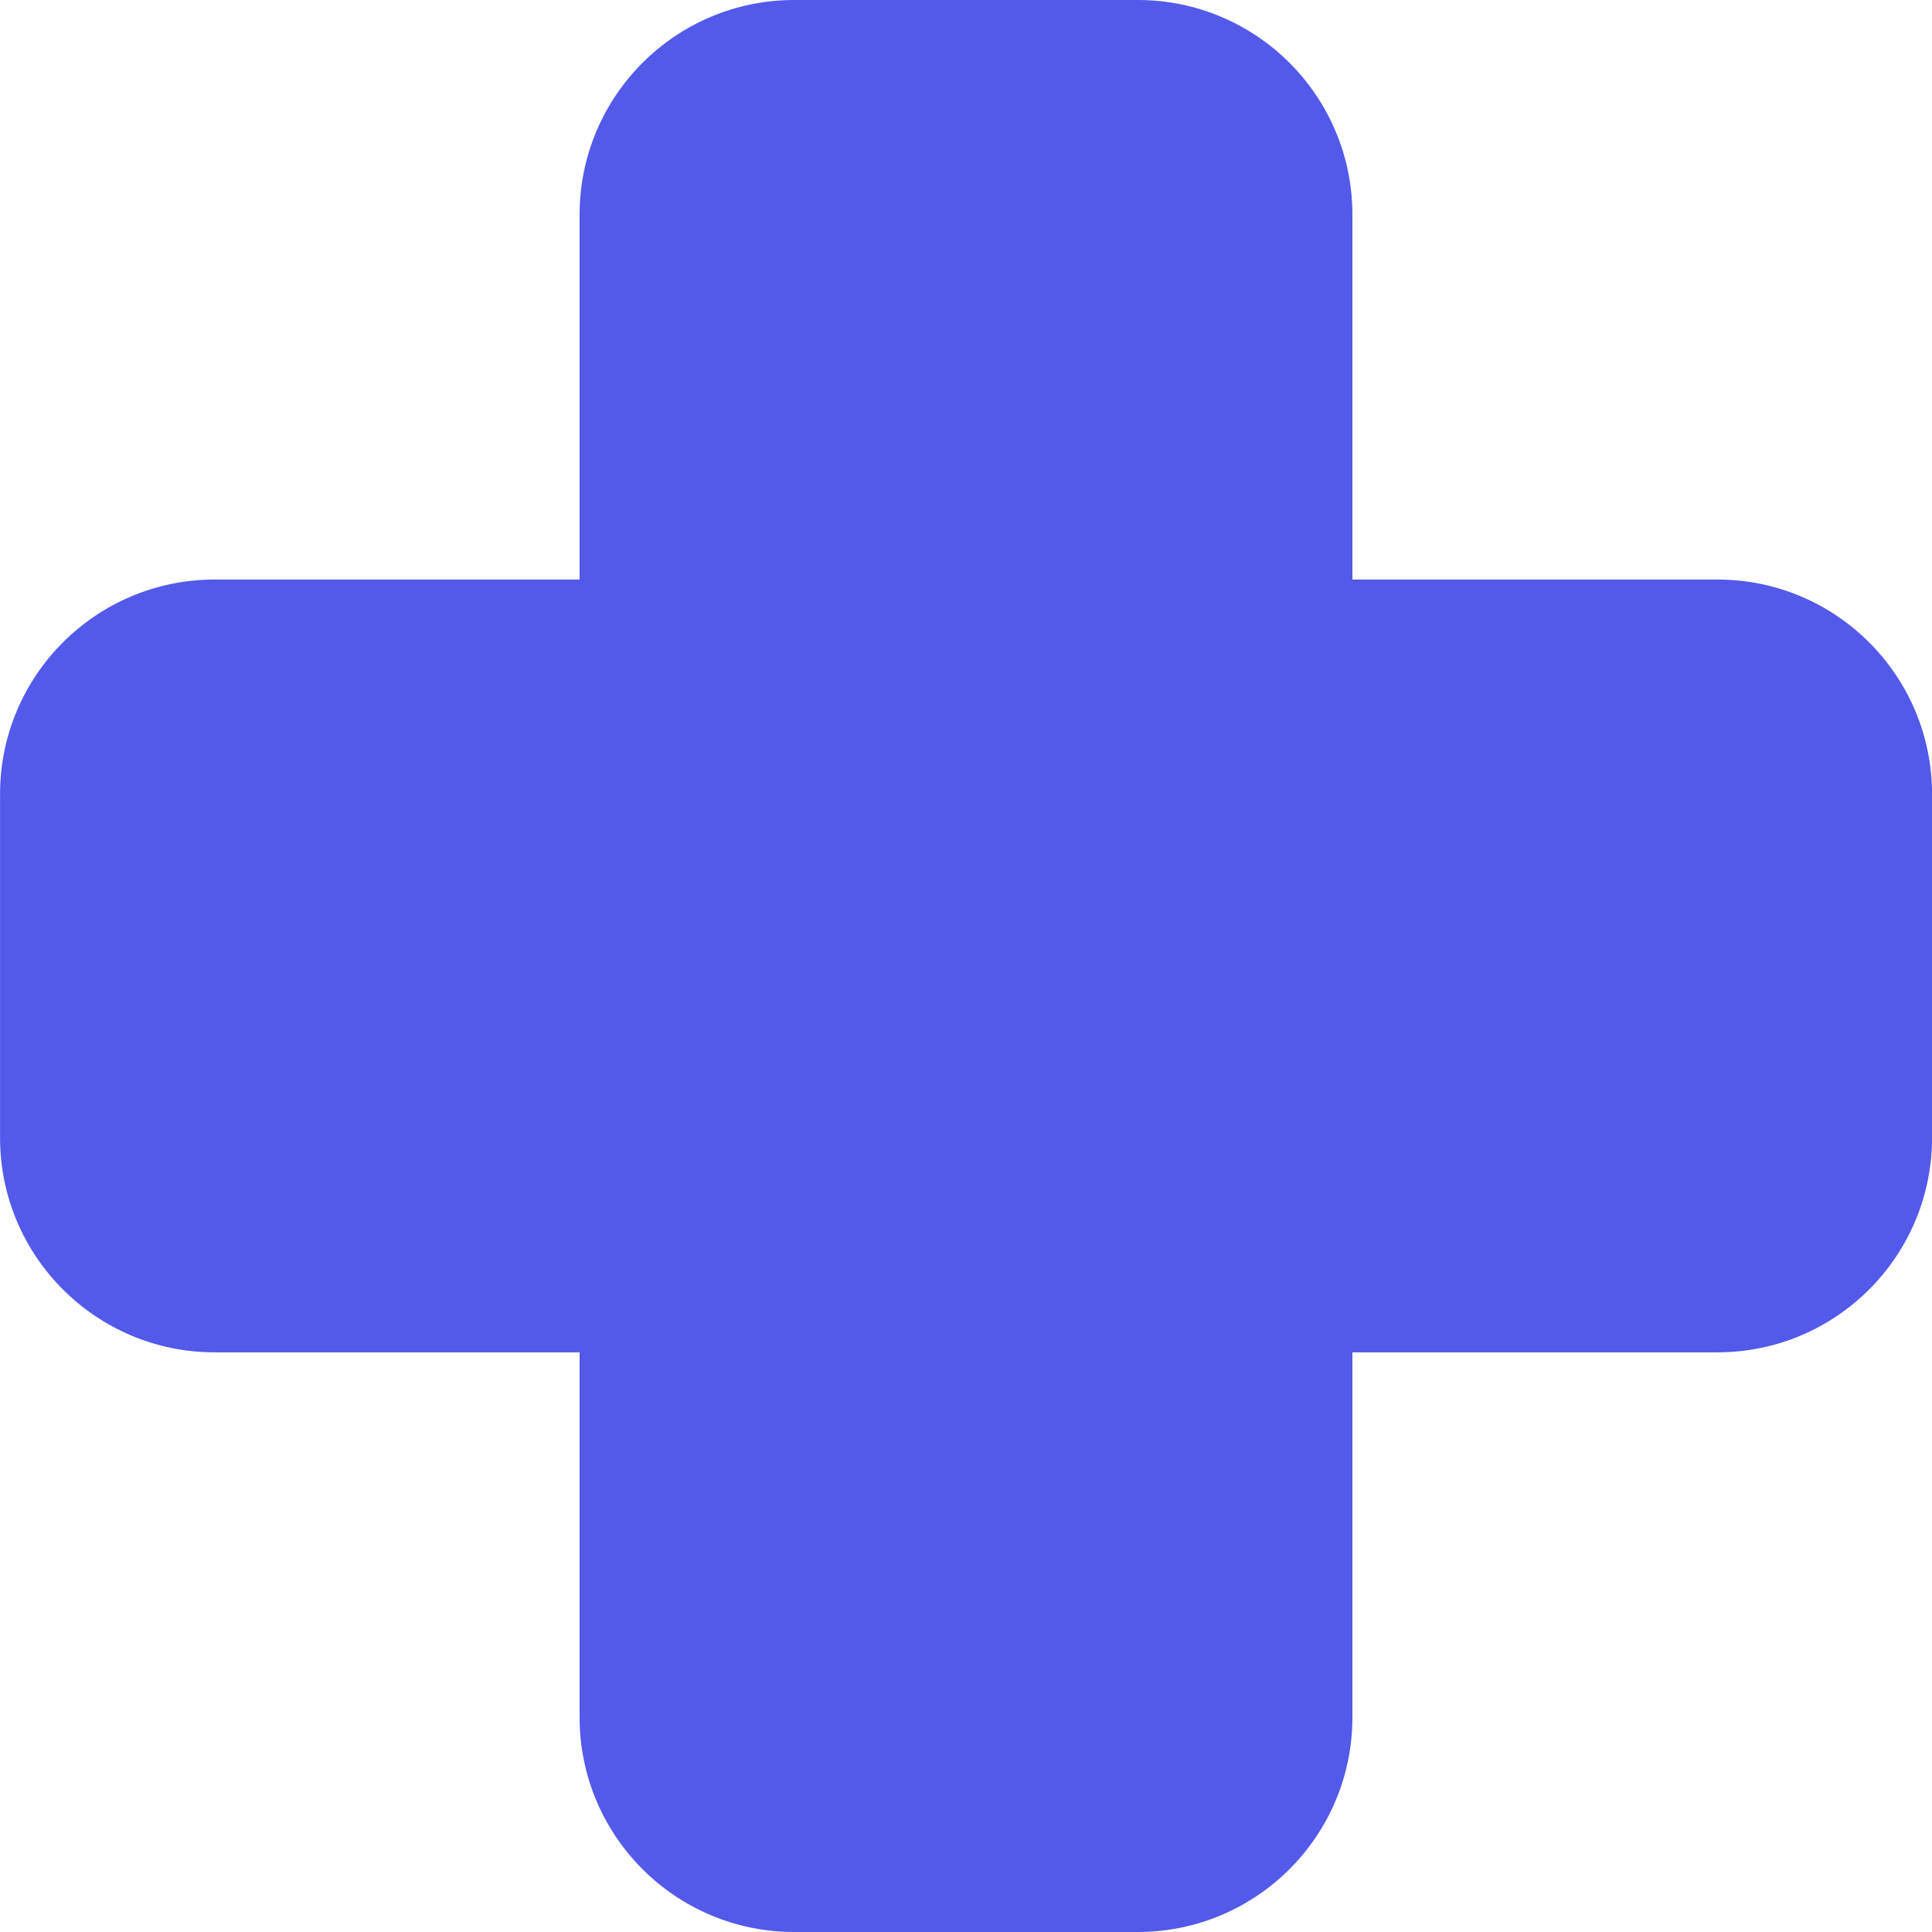
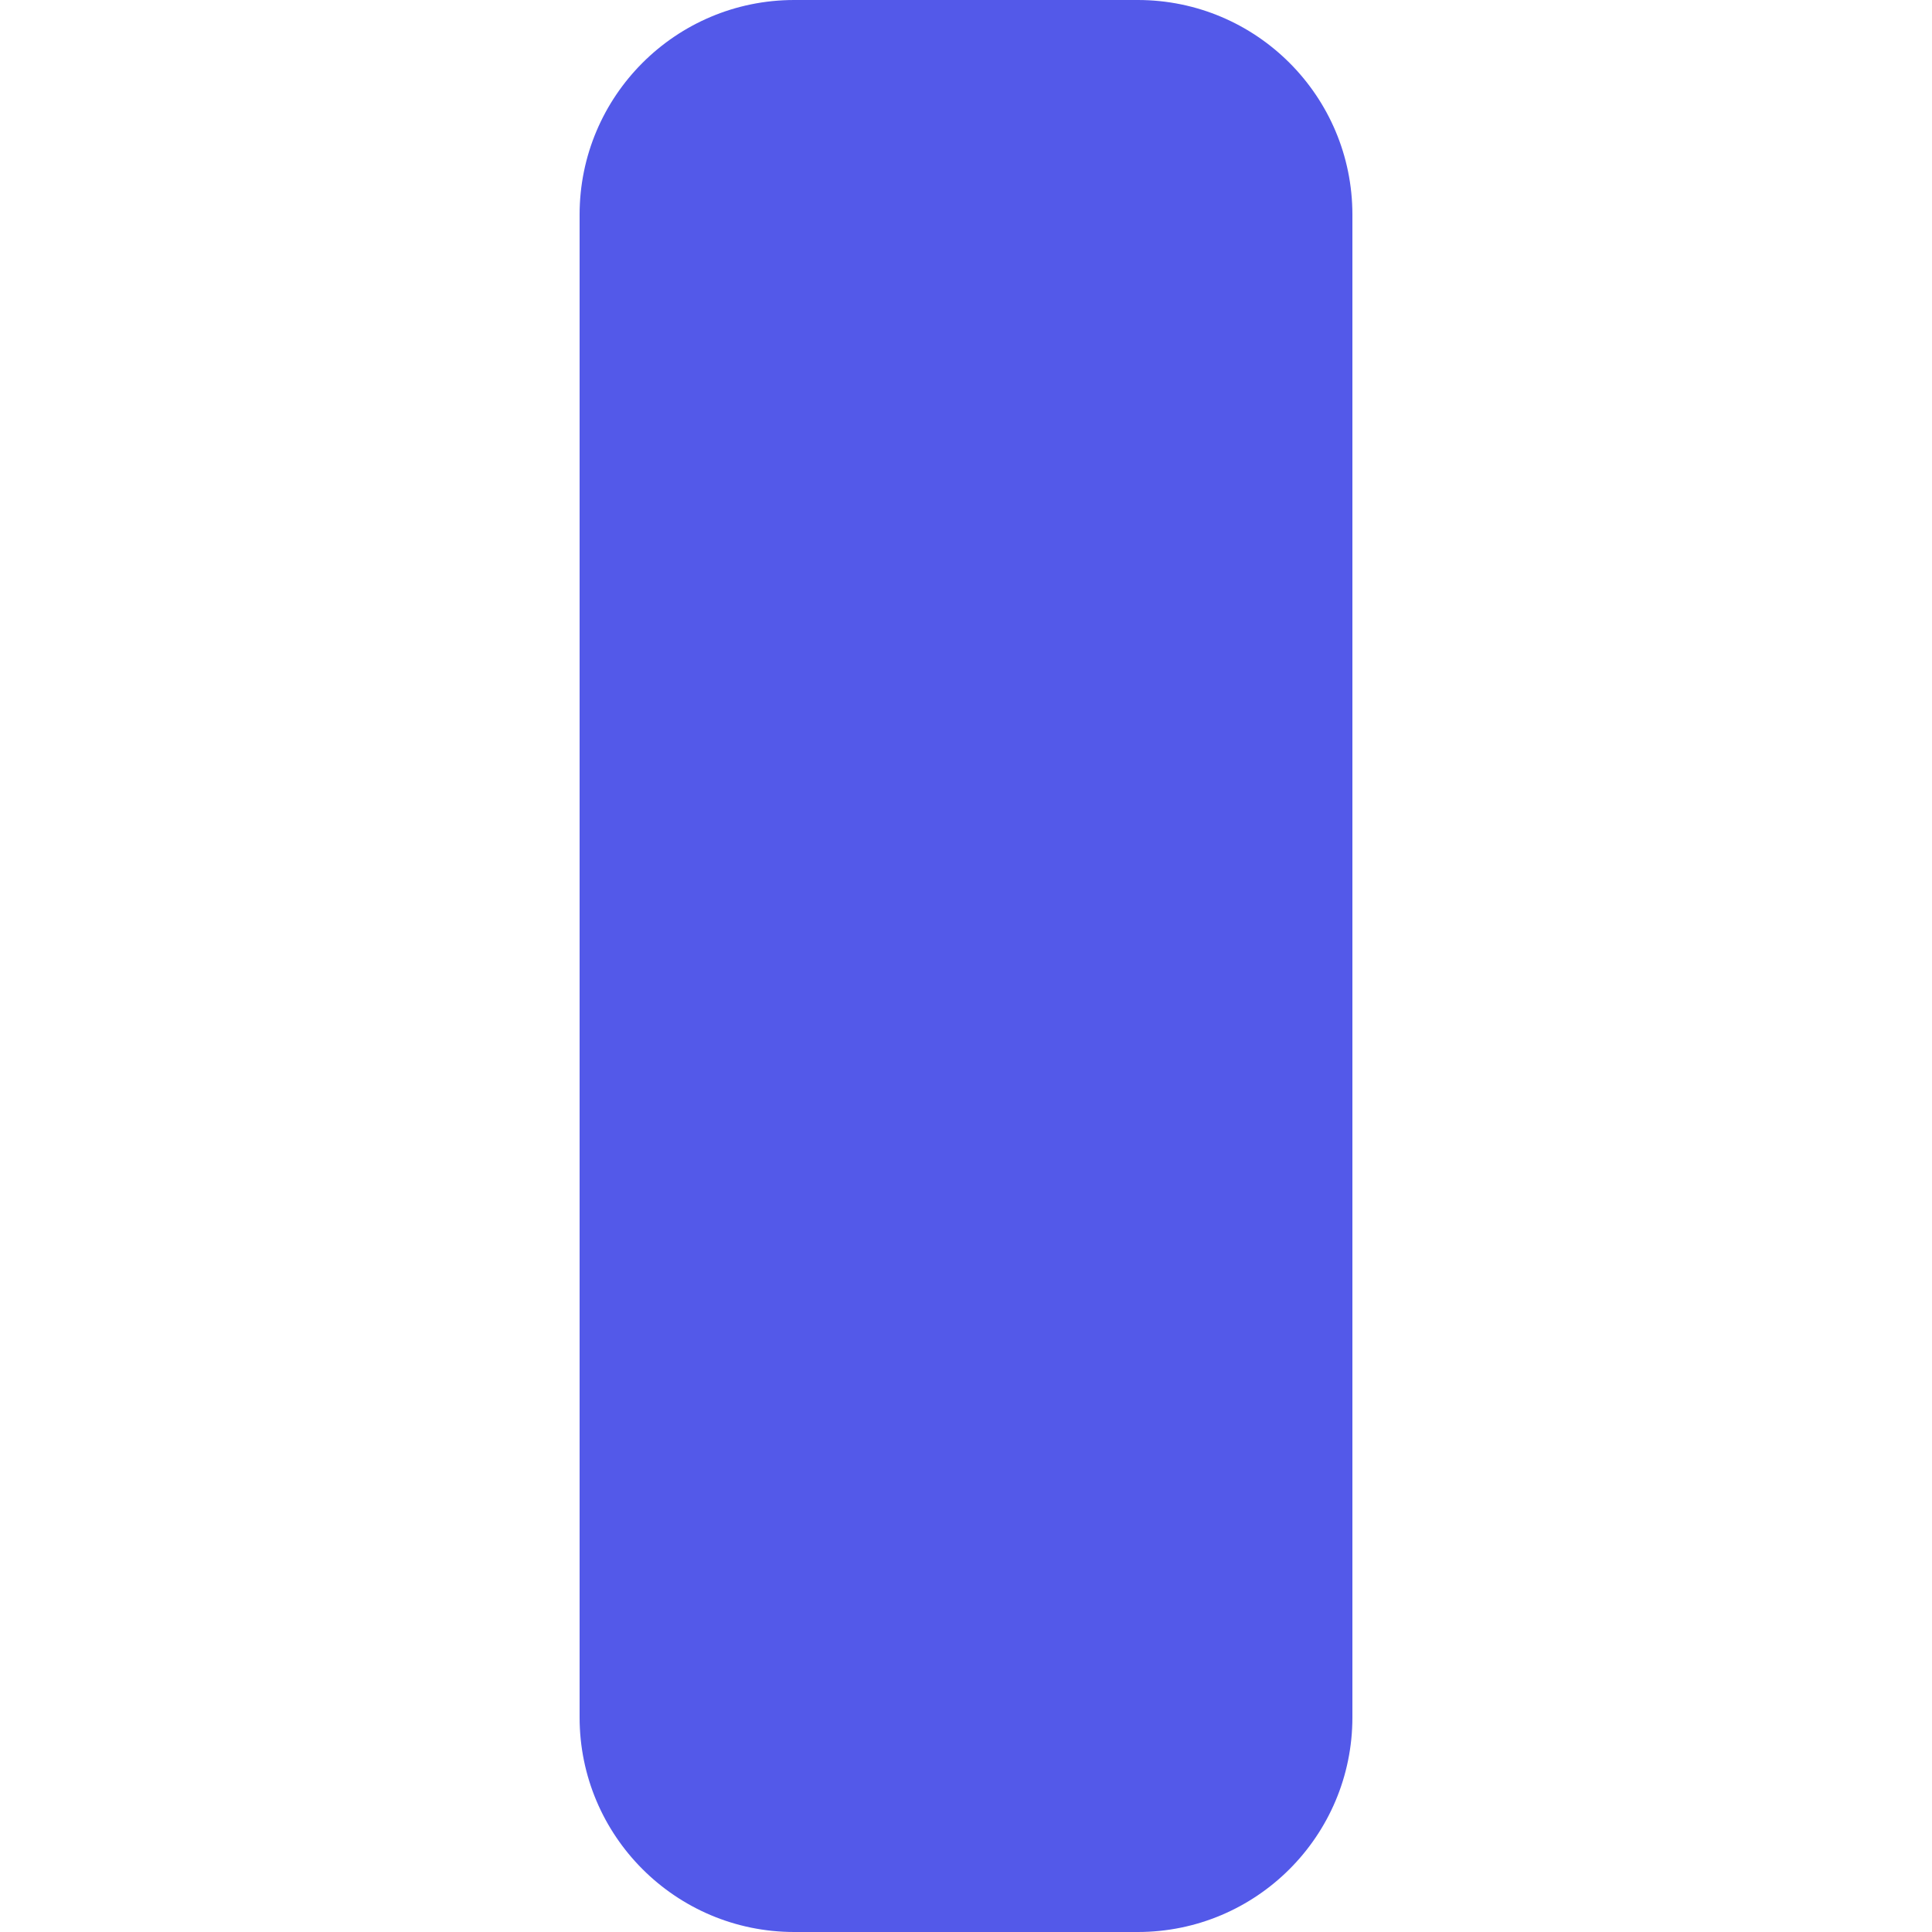
- <svg xmlns="http://www.w3.org/2000/svg" width="18" height="18" viewBox="0 0 18 18" fill="none">
+ <svg xmlns="http://www.w3.org/2000/svg" width="current" height="current" viewBox="0 0 18 18" fill="none">
  <rect x="5.4" width="7.2" height="18" rx="2" fill="#5359E9" />
-   <rect x="18" y="5.399" width="7.2" height="18" rx="2" transform="rotate(90 18 5.39941)" fill="#5359E9" />
+   <rect x="18" y="5.399" width="7.2" height="18" rx="2" transform="rotate(90 18 5.39941)" fill="current" />
</svg>
